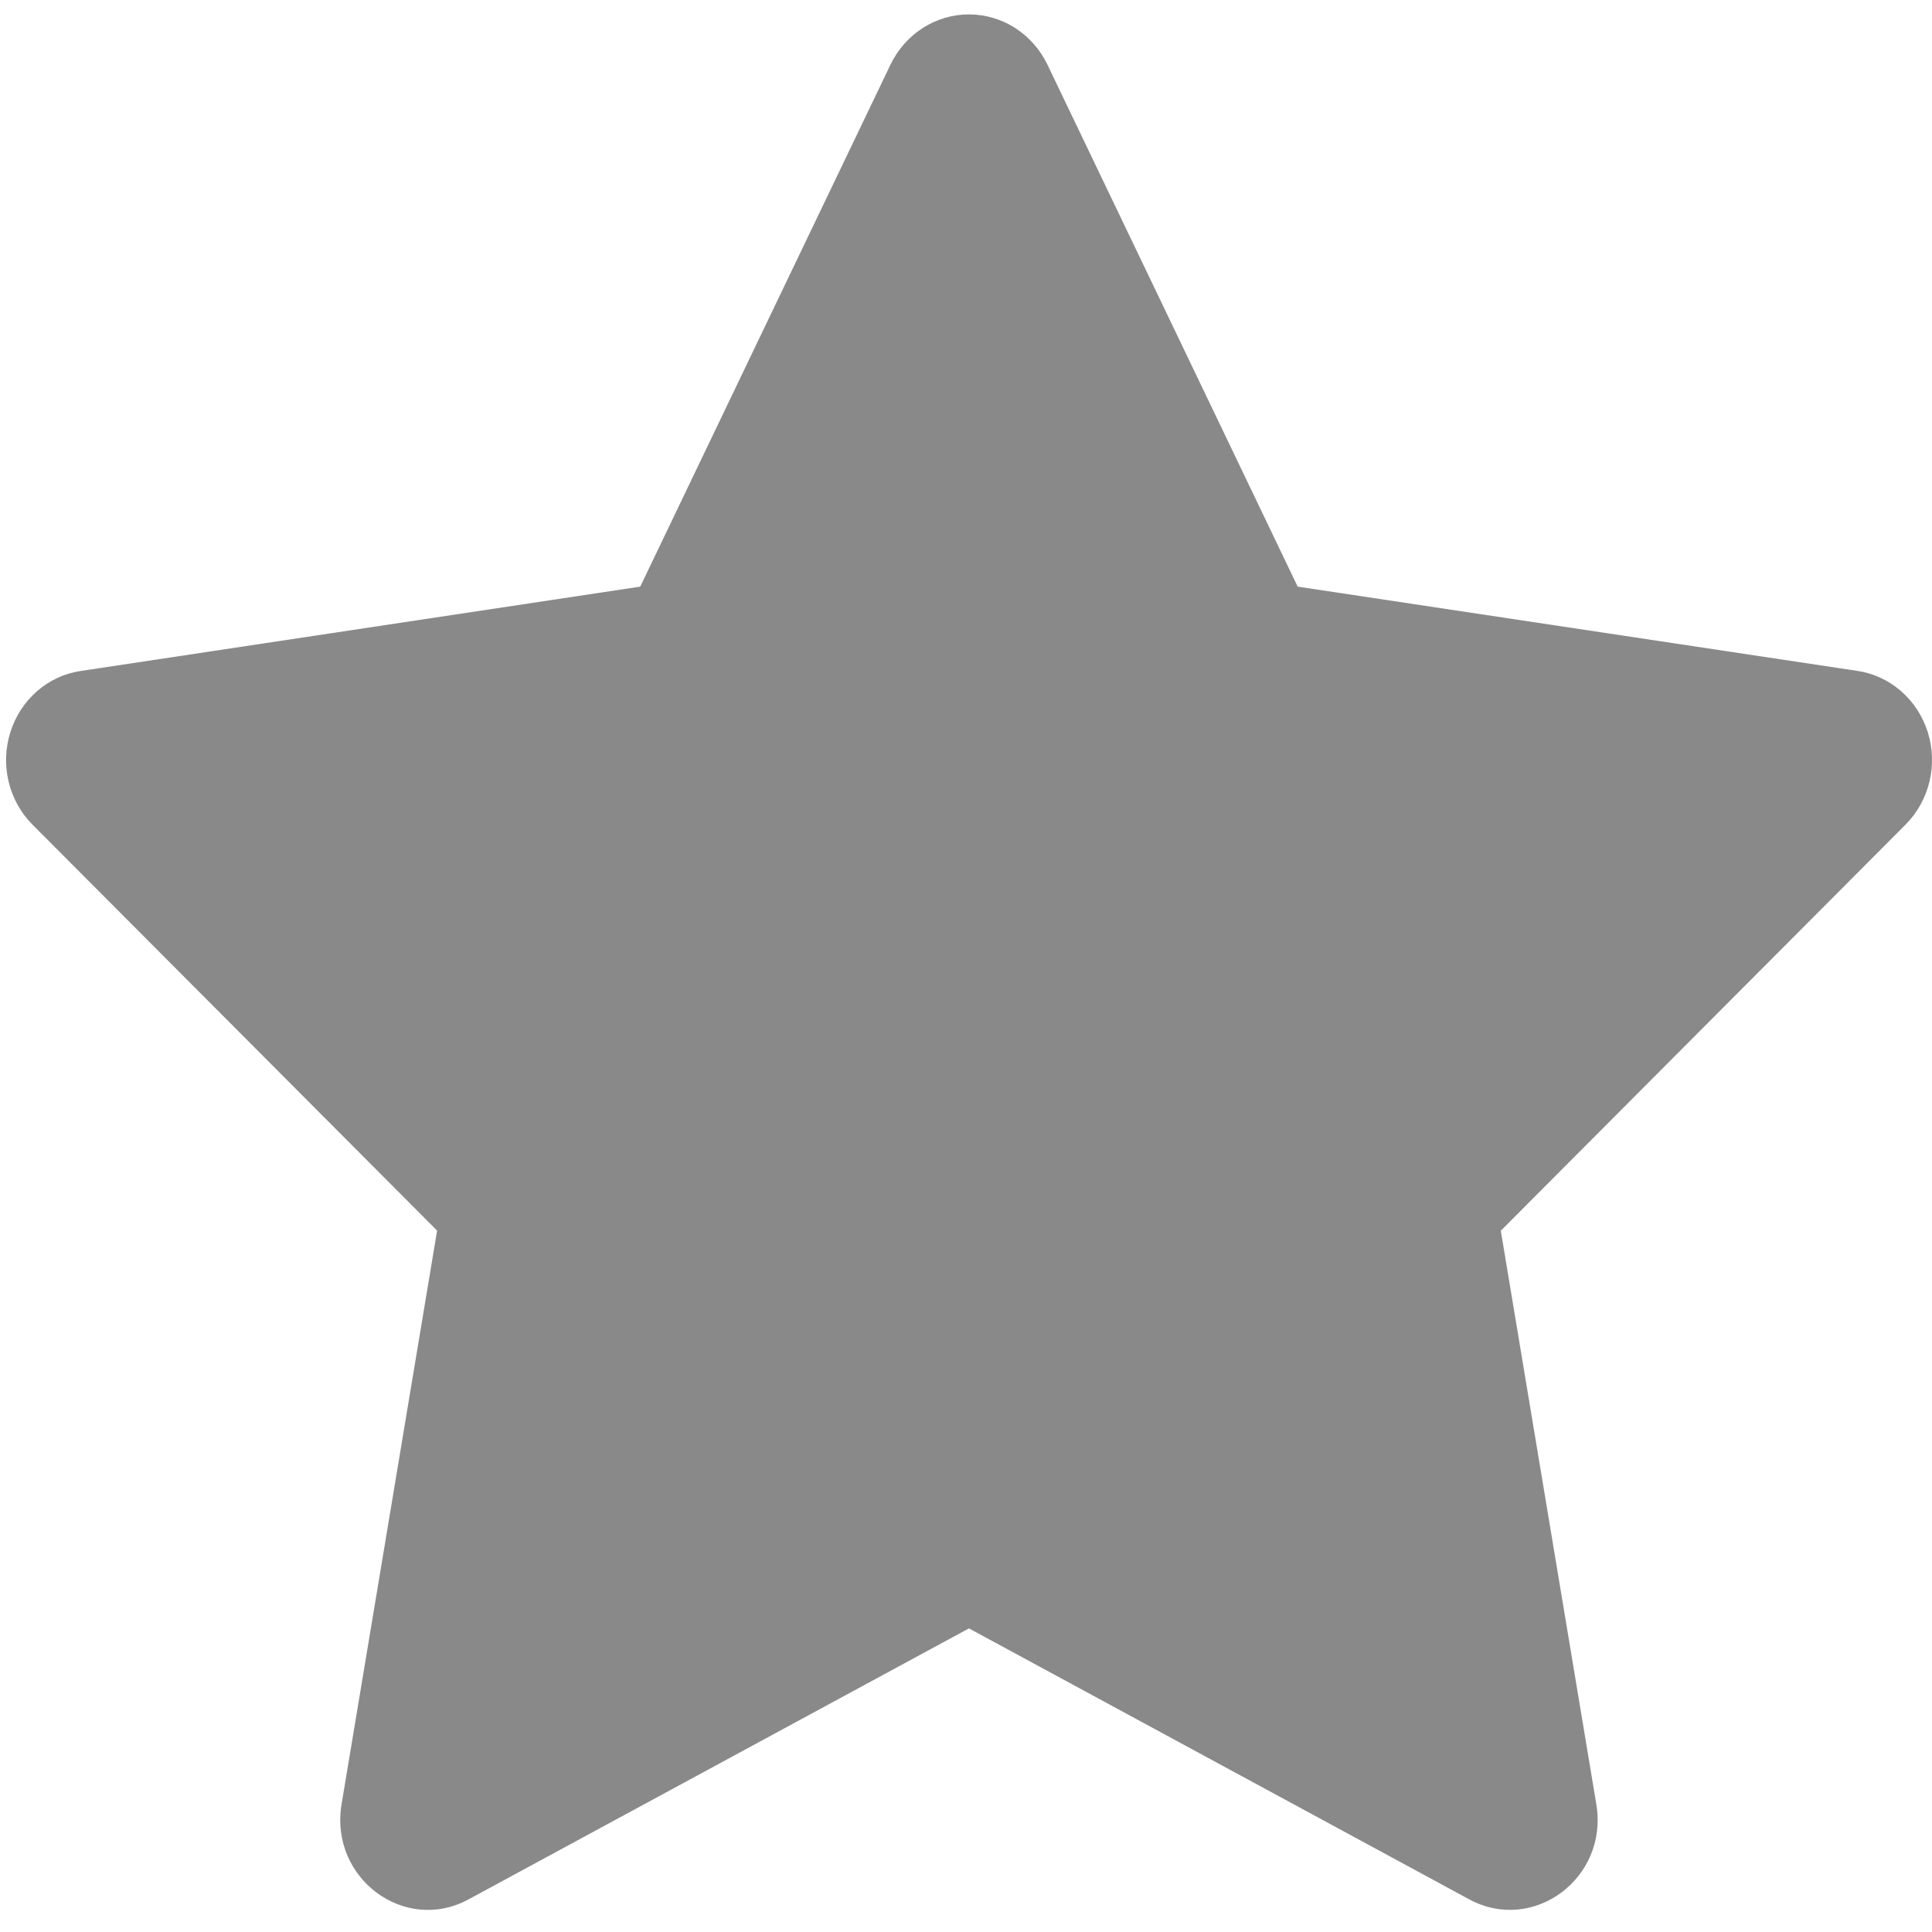
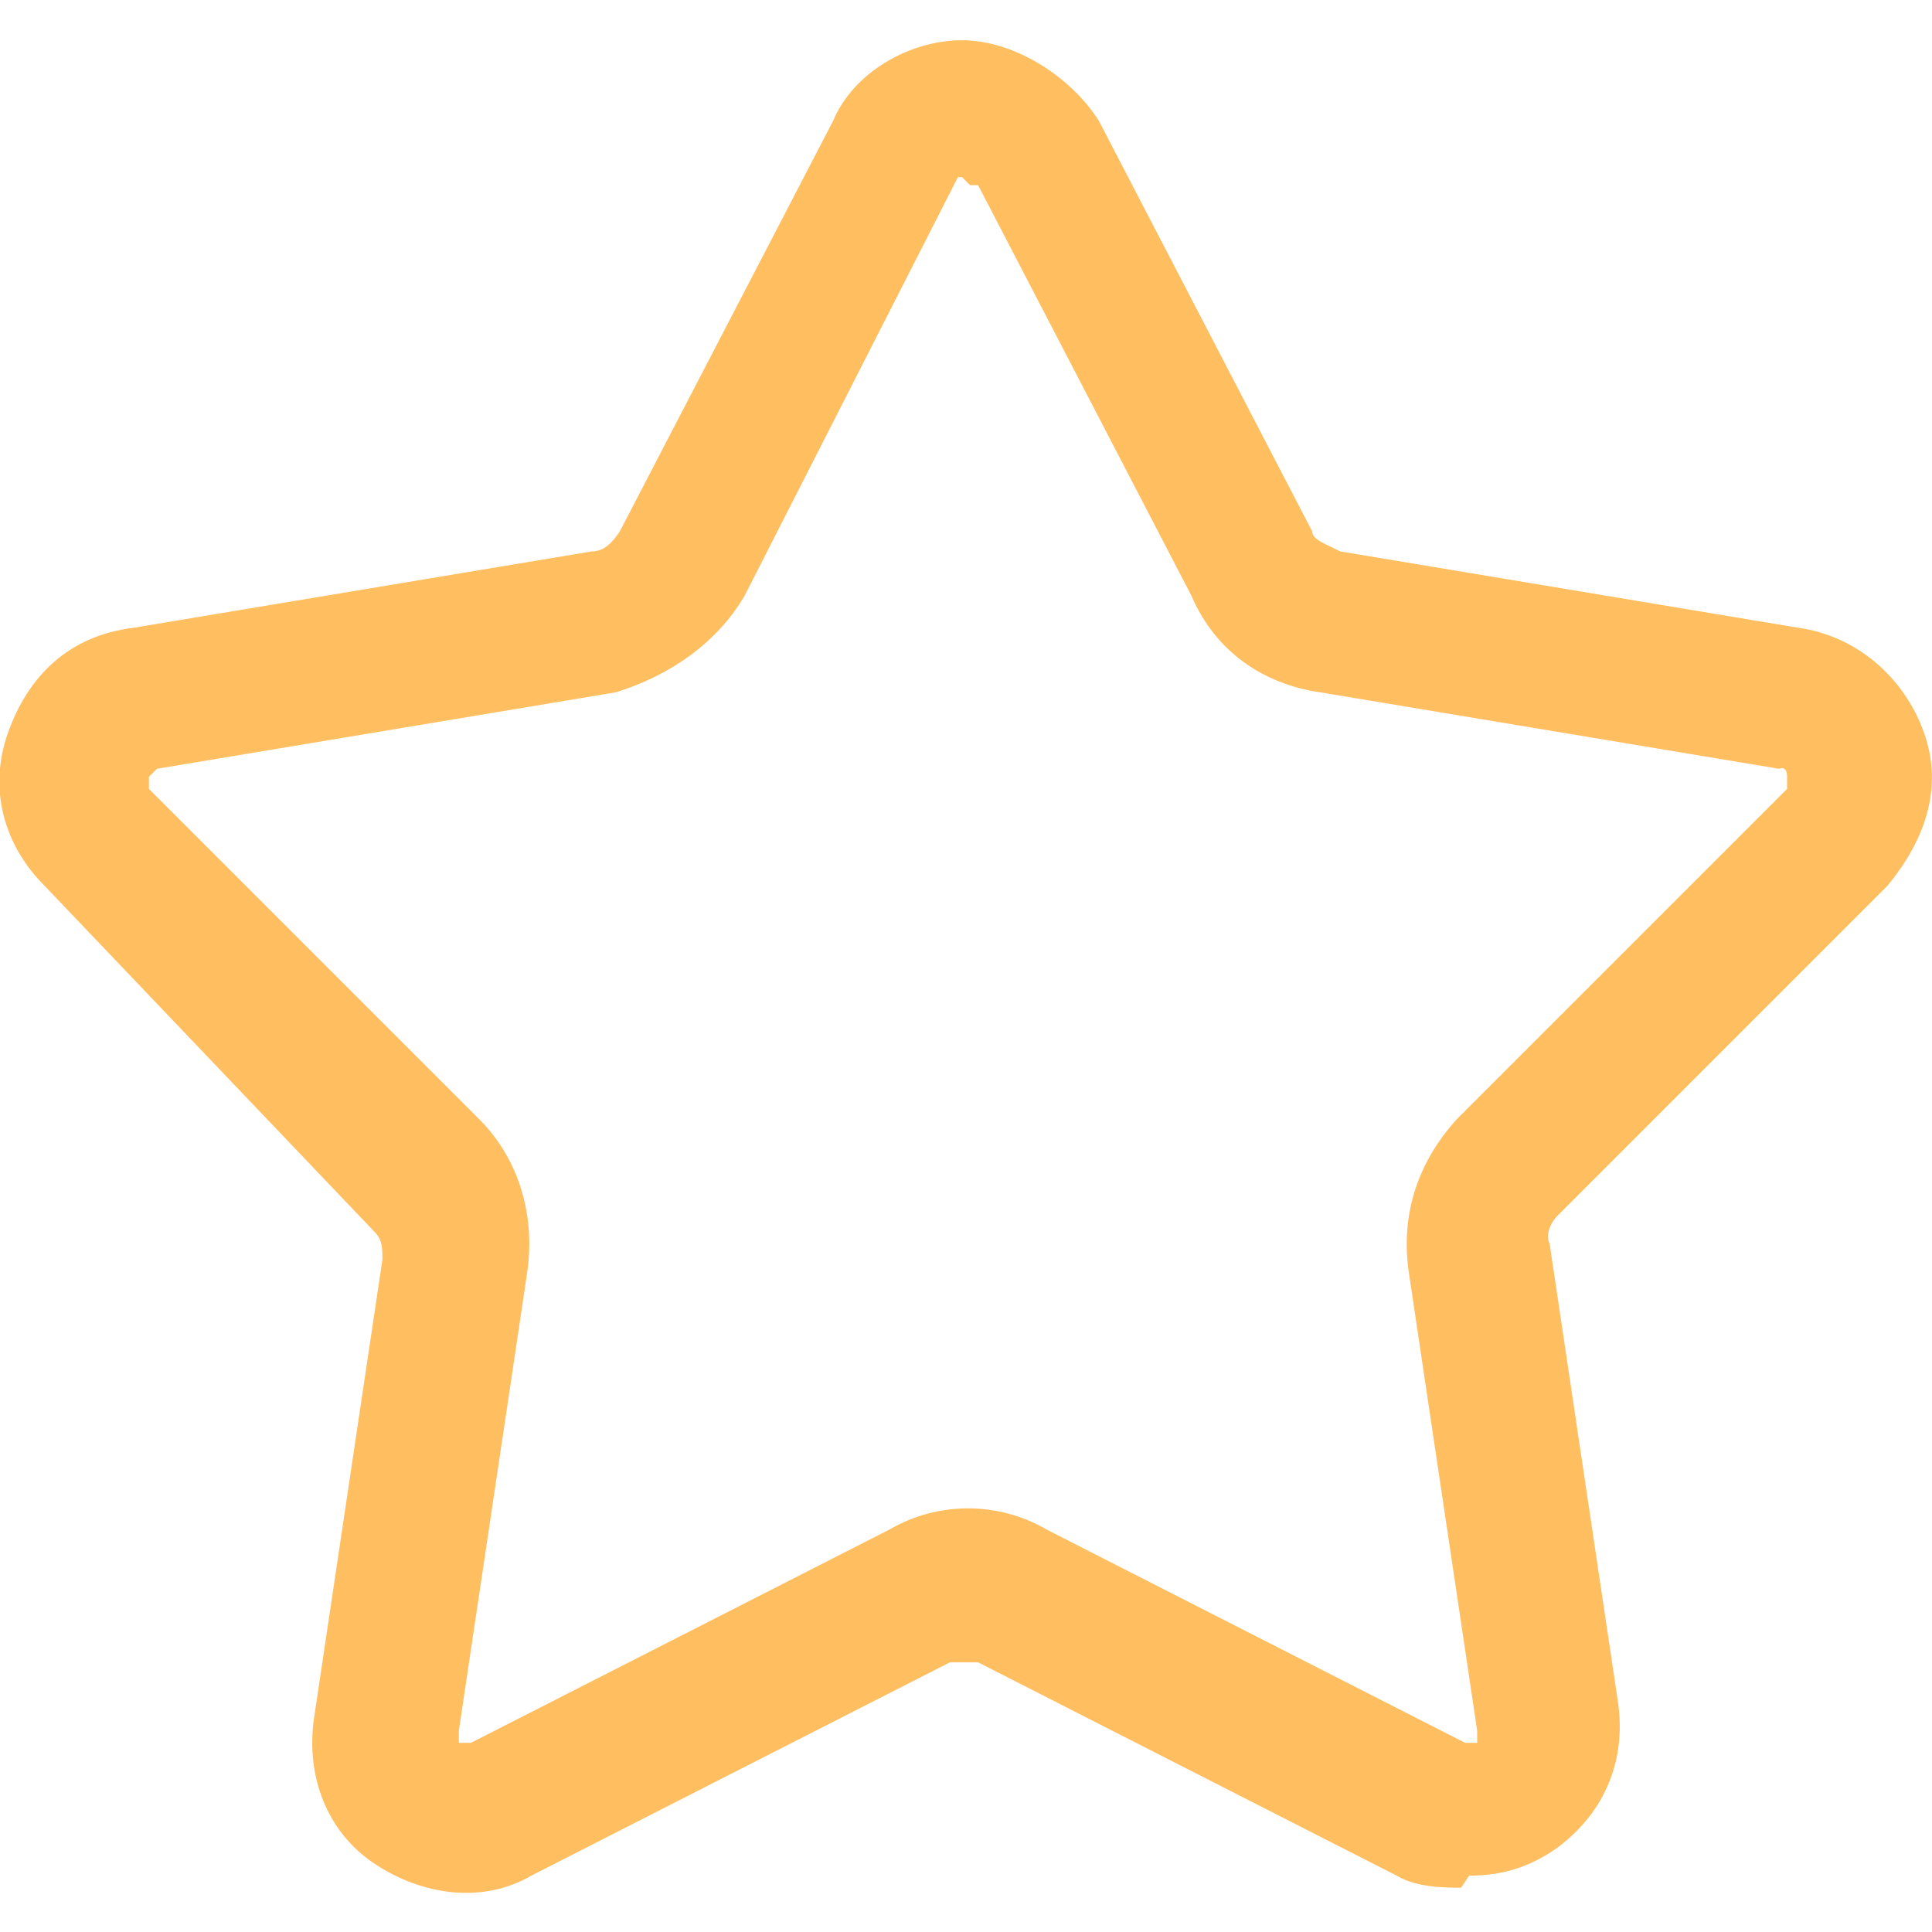
- <svg xmlns="http://www.w3.org/2000/svg" width="53" height="53" viewBox="0 0 53 53" fill="none">
-   <path d="M17.563 16.093L24.428 1.774C24.628 1.359 24.935 1.011 25.315 0.767C25.695 0.524 26.134 0.395 26.581 0.395C27.028 0.395 27.467 0.524 27.847 0.767C28.227 1.011 28.535 1.359 28.734 1.774L35.599 16.093L50.944 18.403C51.387 18.466 51.803 18.658 52.146 18.955C52.489 19.252 52.744 19.642 52.883 20.082C53.021 20.523 53.038 20.994 52.93 21.443C52.822 21.892 52.594 22.301 52.273 22.623L41.171 33.762L43.792 49.499C44.127 51.519 42.067 53.057 40.304 52.104L26.581 44.671L12.855 52.104C11.095 53.059 9.035 51.519 9.37 49.496L11.991 33.759L0.889 22.62C0.569 22.298 0.343 21.89 0.236 21.442C0.129 20.993 0.146 20.523 0.285 20.084C0.423 19.645 0.678 19.255 1.019 18.958C1.361 18.661 1.776 18.47 2.218 18.406L17.563 16.093Z" fill="#898989" />
+ <svg xmlns="http://www.w3.org/2000/svg" version="1.1" viewBox="0 0 48 48">
+   <defs>
+     <style>
+       .cls-1 {
+         fill: #ffbf61;
+       }
+     </style>
+   </defs>
+   <g>
+     <g id="_圖層_1" data-name="圖層_1">
+       <g id="_圖層_2">
+         <g id="ICON">
+           <path class="cls-1" d="M36.4,46.9c-.5,0-1.2,0-1.7-.3l-10.4-5.3h-.7l-10.4,5.3c-1.2.7-2.7.5-3.9-.3s-1.7-2.2-1.5-3.6l1.7-11.4c0-.3,0-.5-.2-.7L1.1,22c-1-1-1.4-2.4-.9-3.8s1.5-2.4,3.1-2.6l11.4-1.9c.3,0,.5-.2.7-.5l5.3-10.2c.5-1.2,1.9-2,3.2-2s2.7.9,3.4,2l5.3,10.2c0,.2.3.3.7.5l11.4,1.9c1.4.2,2.6,1.2,3.1,2.6s0,2.7-.9,3.8l-8.2,8.2c-.2.2-.3.5-.2.7l1.7,11.4c.2,1.4-.3,2.7-1.5,3.6-.7.5-1.4.7-2.2.7h0l-.2.3ZM24,4.4h-.2l-5.3,10.4c-.7,1.2-1.9,2-3.2,2.4l-11.4,1.9-.2.2v.3l8.2,8.2c1,1,1.4,2.4,1.2,3.8l-1.7,11.4v.3h.3l10.4-5.3c1.2-.7,2.7-.7,3.9,0l10.4,5.3h.3v-.3l-1.7-11.4c-.2-1.4.2-2.7,1.2-3.8l8.2-8.2v-.3c0-.3-.2-.2-.2-.2l-11.4-1.9c-1.4-.2-2.6-1-3.2-2.4l-5.3-10.2h-.2l-.2-.2Z" />
+         </g>
+       </g>
+     </g>
+   </g>
</svg>
